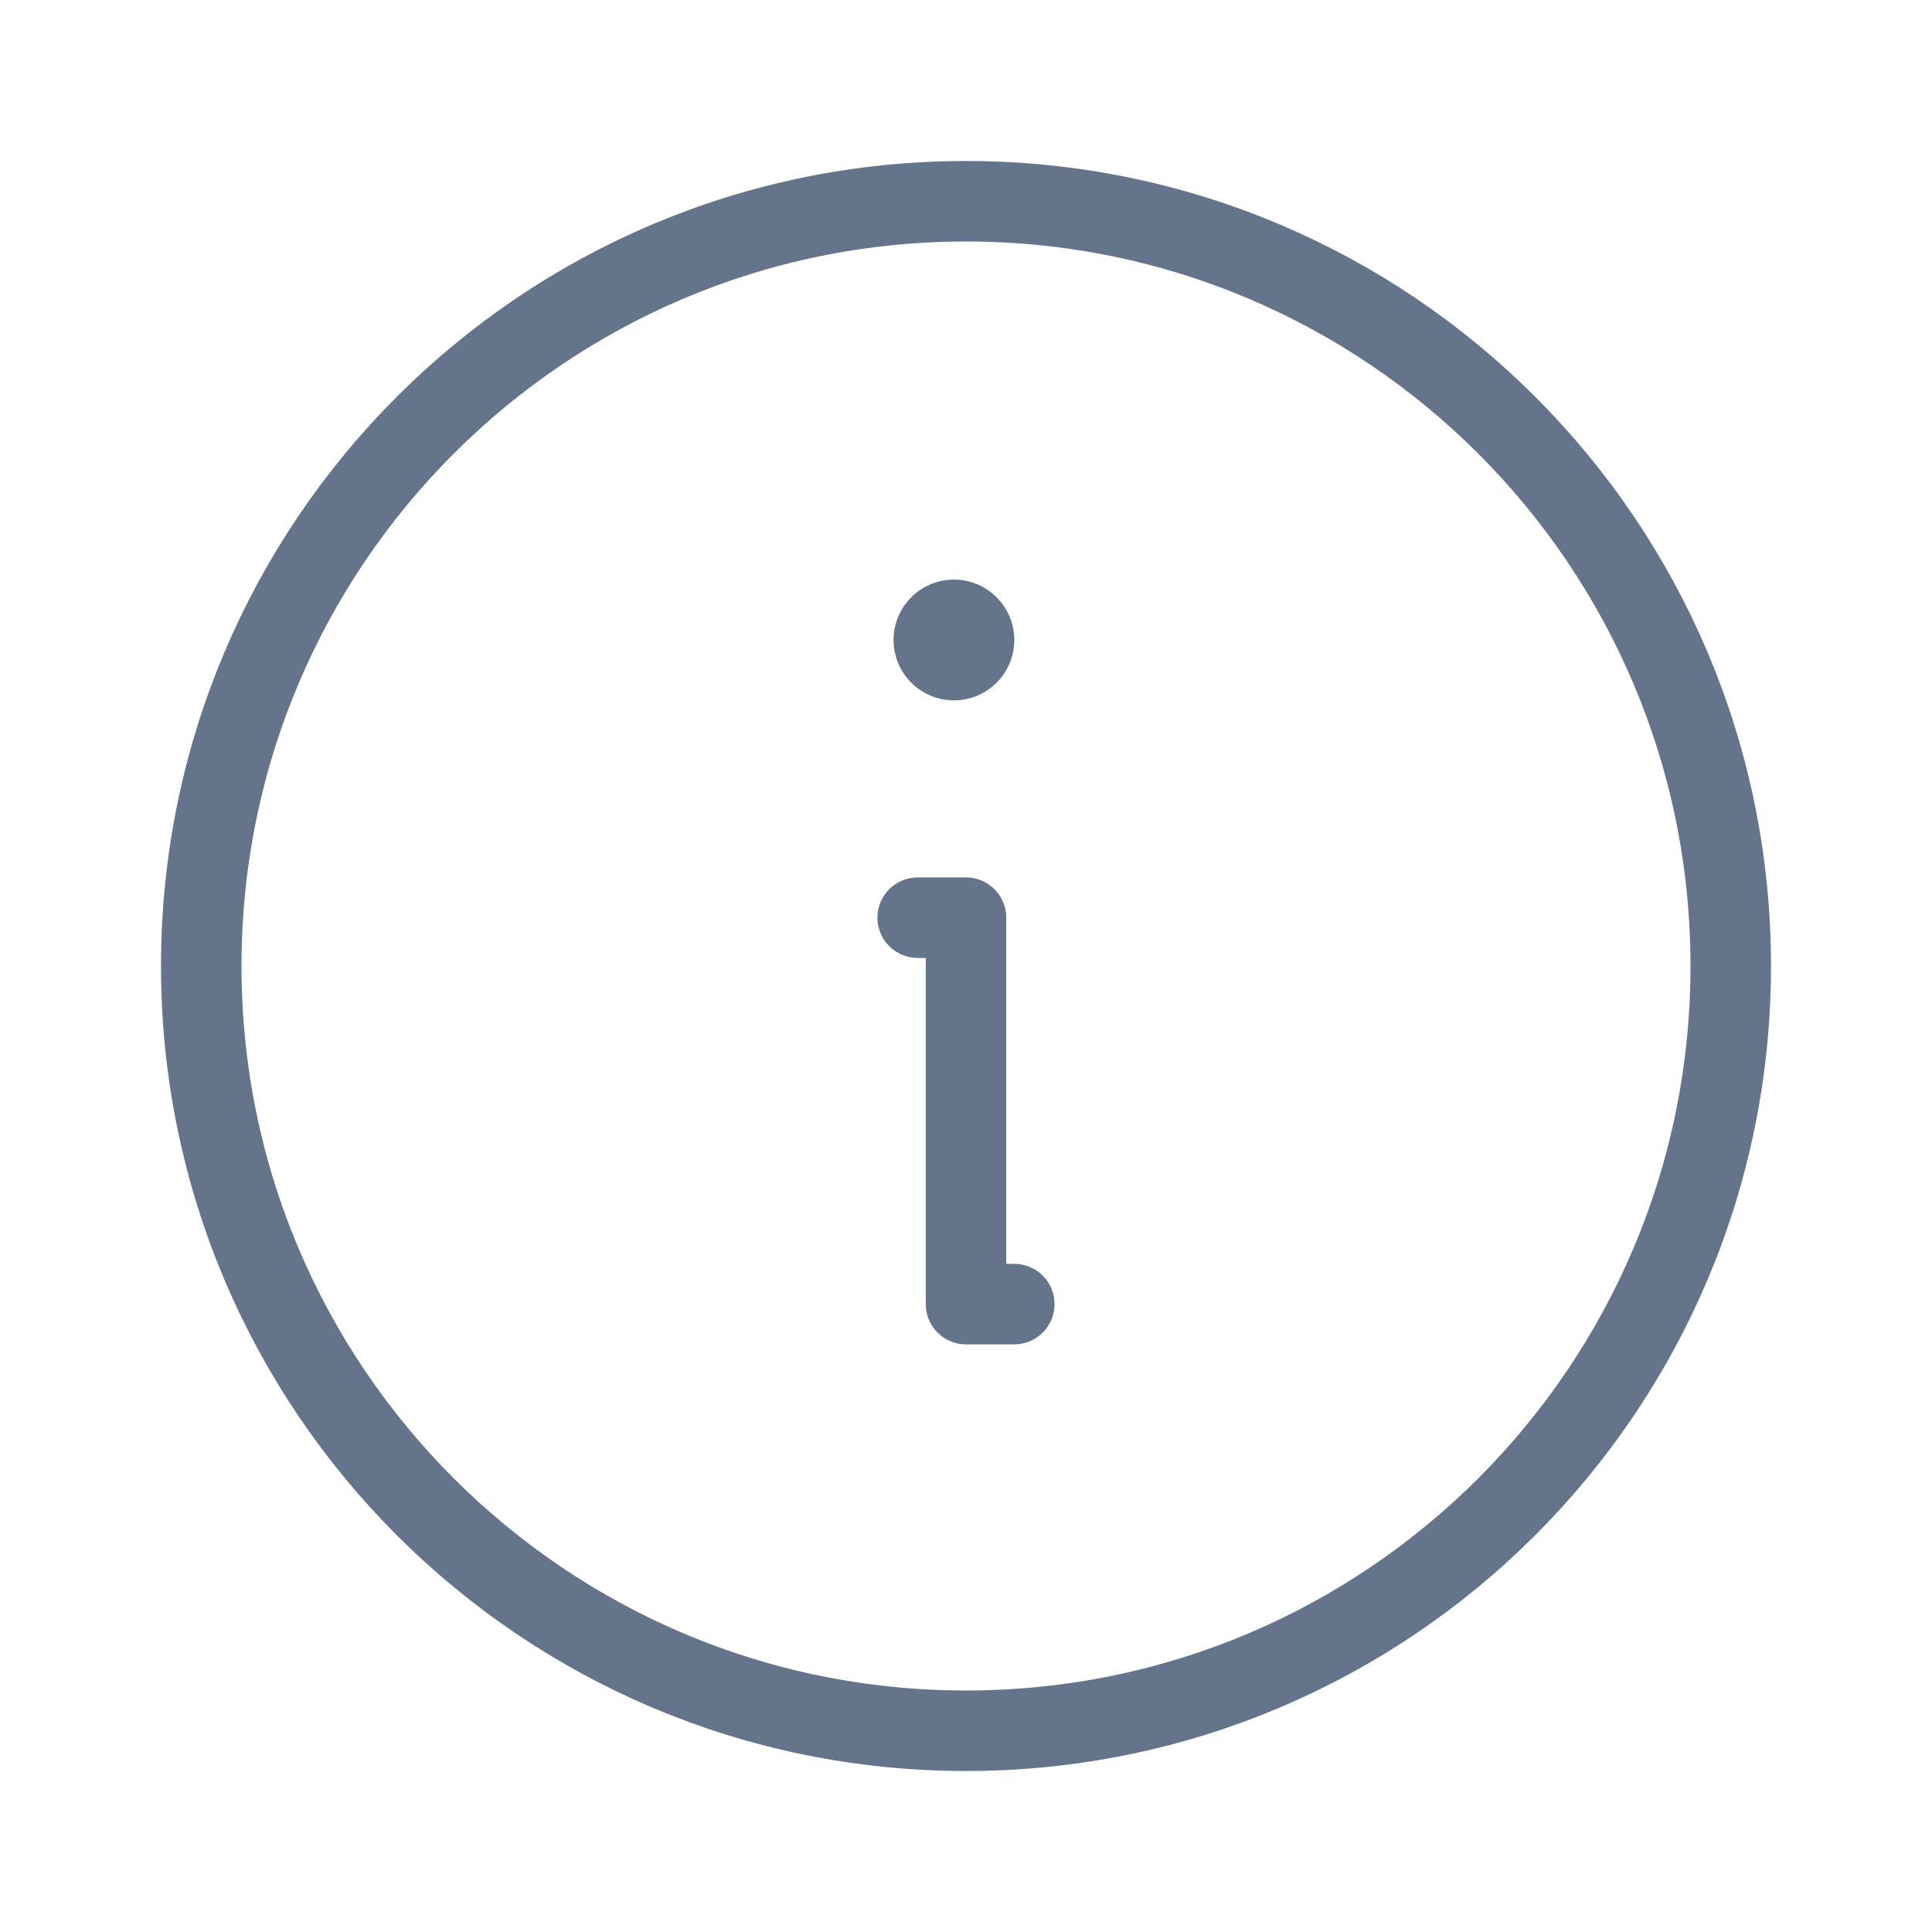
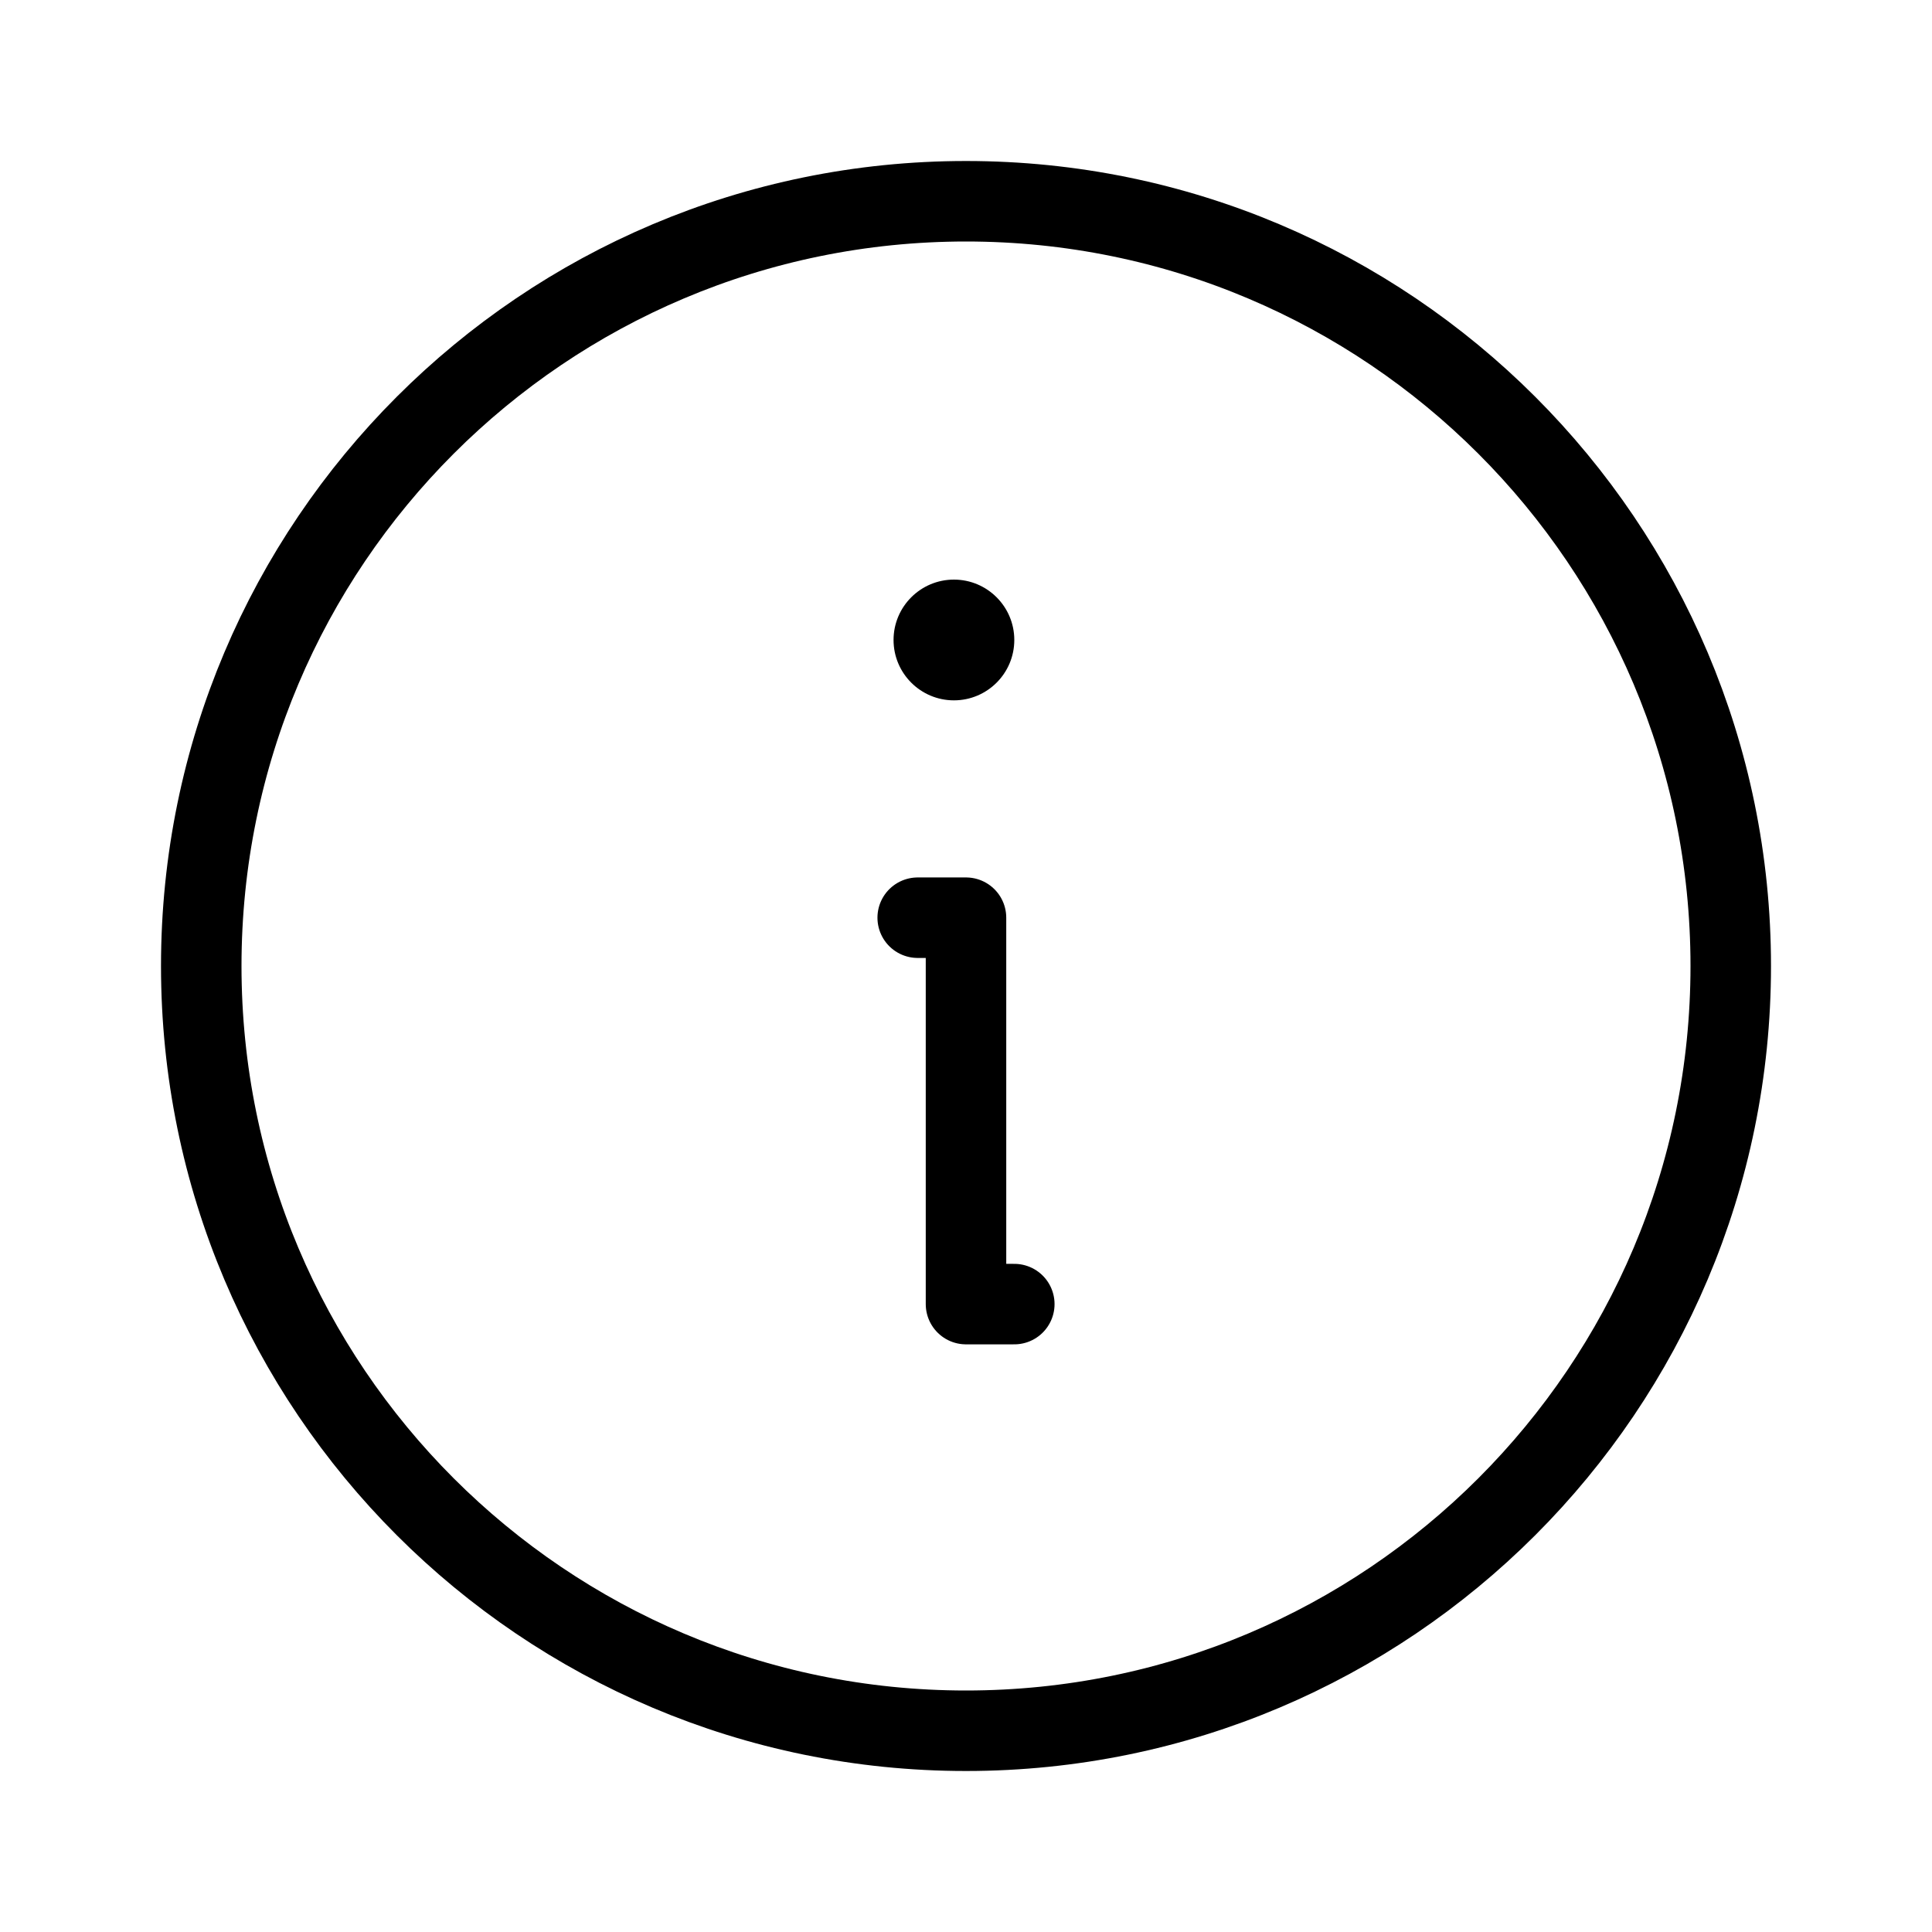
<svg xmlns="http://www.w3.org/2000/svg" viewBox="0 0 24 24" fill="none">
-   <path d="M21.5 12C21.5 17.247 17.247 21.5 12 21.5C6.753 21.5 2.5 17.247 2.5 12C2.5 6.753 6.753 2.5 12 2.5C17.247 2.5 21.5 6.753 21.5 12Z" stroke="#64748B" stroke-linecap="round" stroke-linejoin="round" />
-   <path d="M11.4 11.4H12V16.2H12.6" stroke="#64748B" stroke-linecap="round" stroke-linejoin="round" />
-   <path d="M11.85 8.7C12.264 8.7 12.6 8.364 12.6 7.95C12.6 7.536 12.264 7.2 11.85 7.2C11.436 7.2 11.1 7.536 11.1 7.95C11.1 8.364 11.436 8.7 11.85 8.7Z" fill="#64748B" />
+   <path d="M21.5 12C21.5 17.247 17.247 21.5 12 21.5C6.753 21.5 2.5 17.247 2.5 12C2.5 6.753 6.753 2.5 12 2.5C17.247 2.5 21.5 6.753 21.5 12Z" stroke="currentColor" stroke-linecap="round" stroke-linejoin="round" />
+   <path d="M11.4 11.4H12V16.2H12.6" stroke="currentColor" stroke-linecap="round" stroke-linejoin="round" />
+   <path d="M11.85 8.7C12.264 8.7 12.6 8.364 12.6 7.95C12.6 7.536 12.264 7.2 11.85 7.2C11.436 7.2 11.1 7.536 11.1 7.95C11.1 8.364 11.436 8.7 11.85 8.7Z" fill="currentColor" />
</svg>
